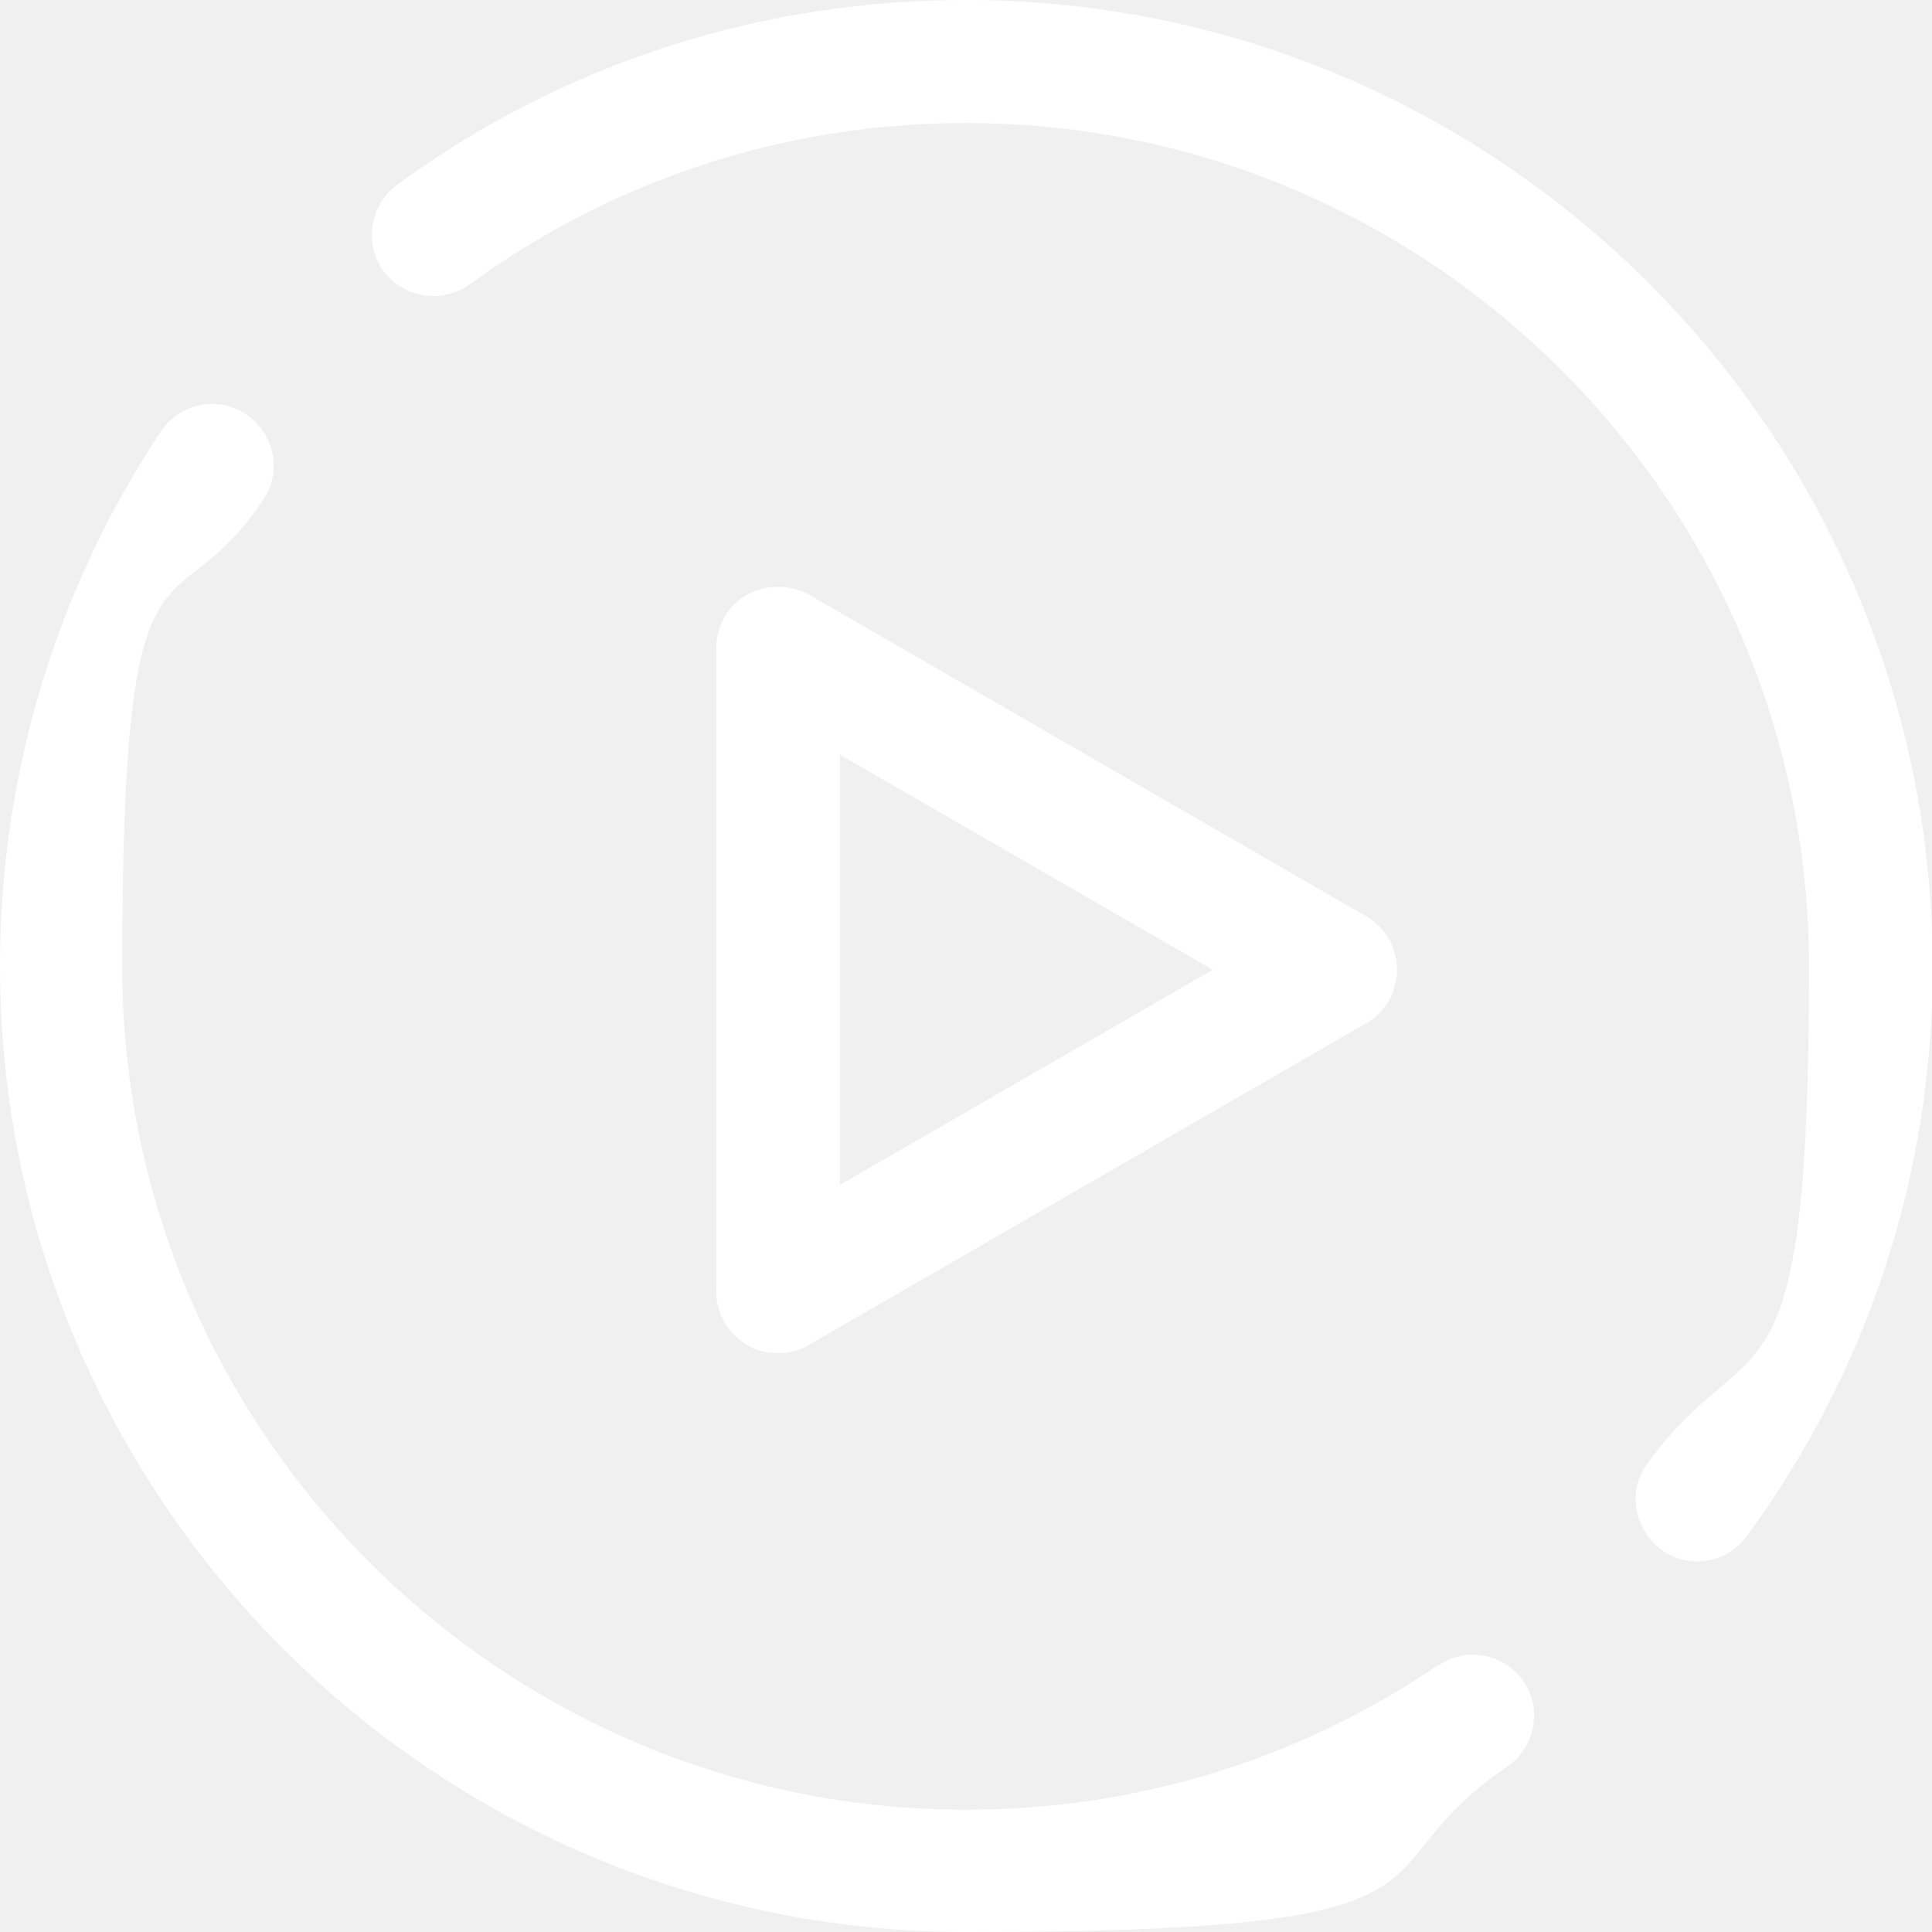
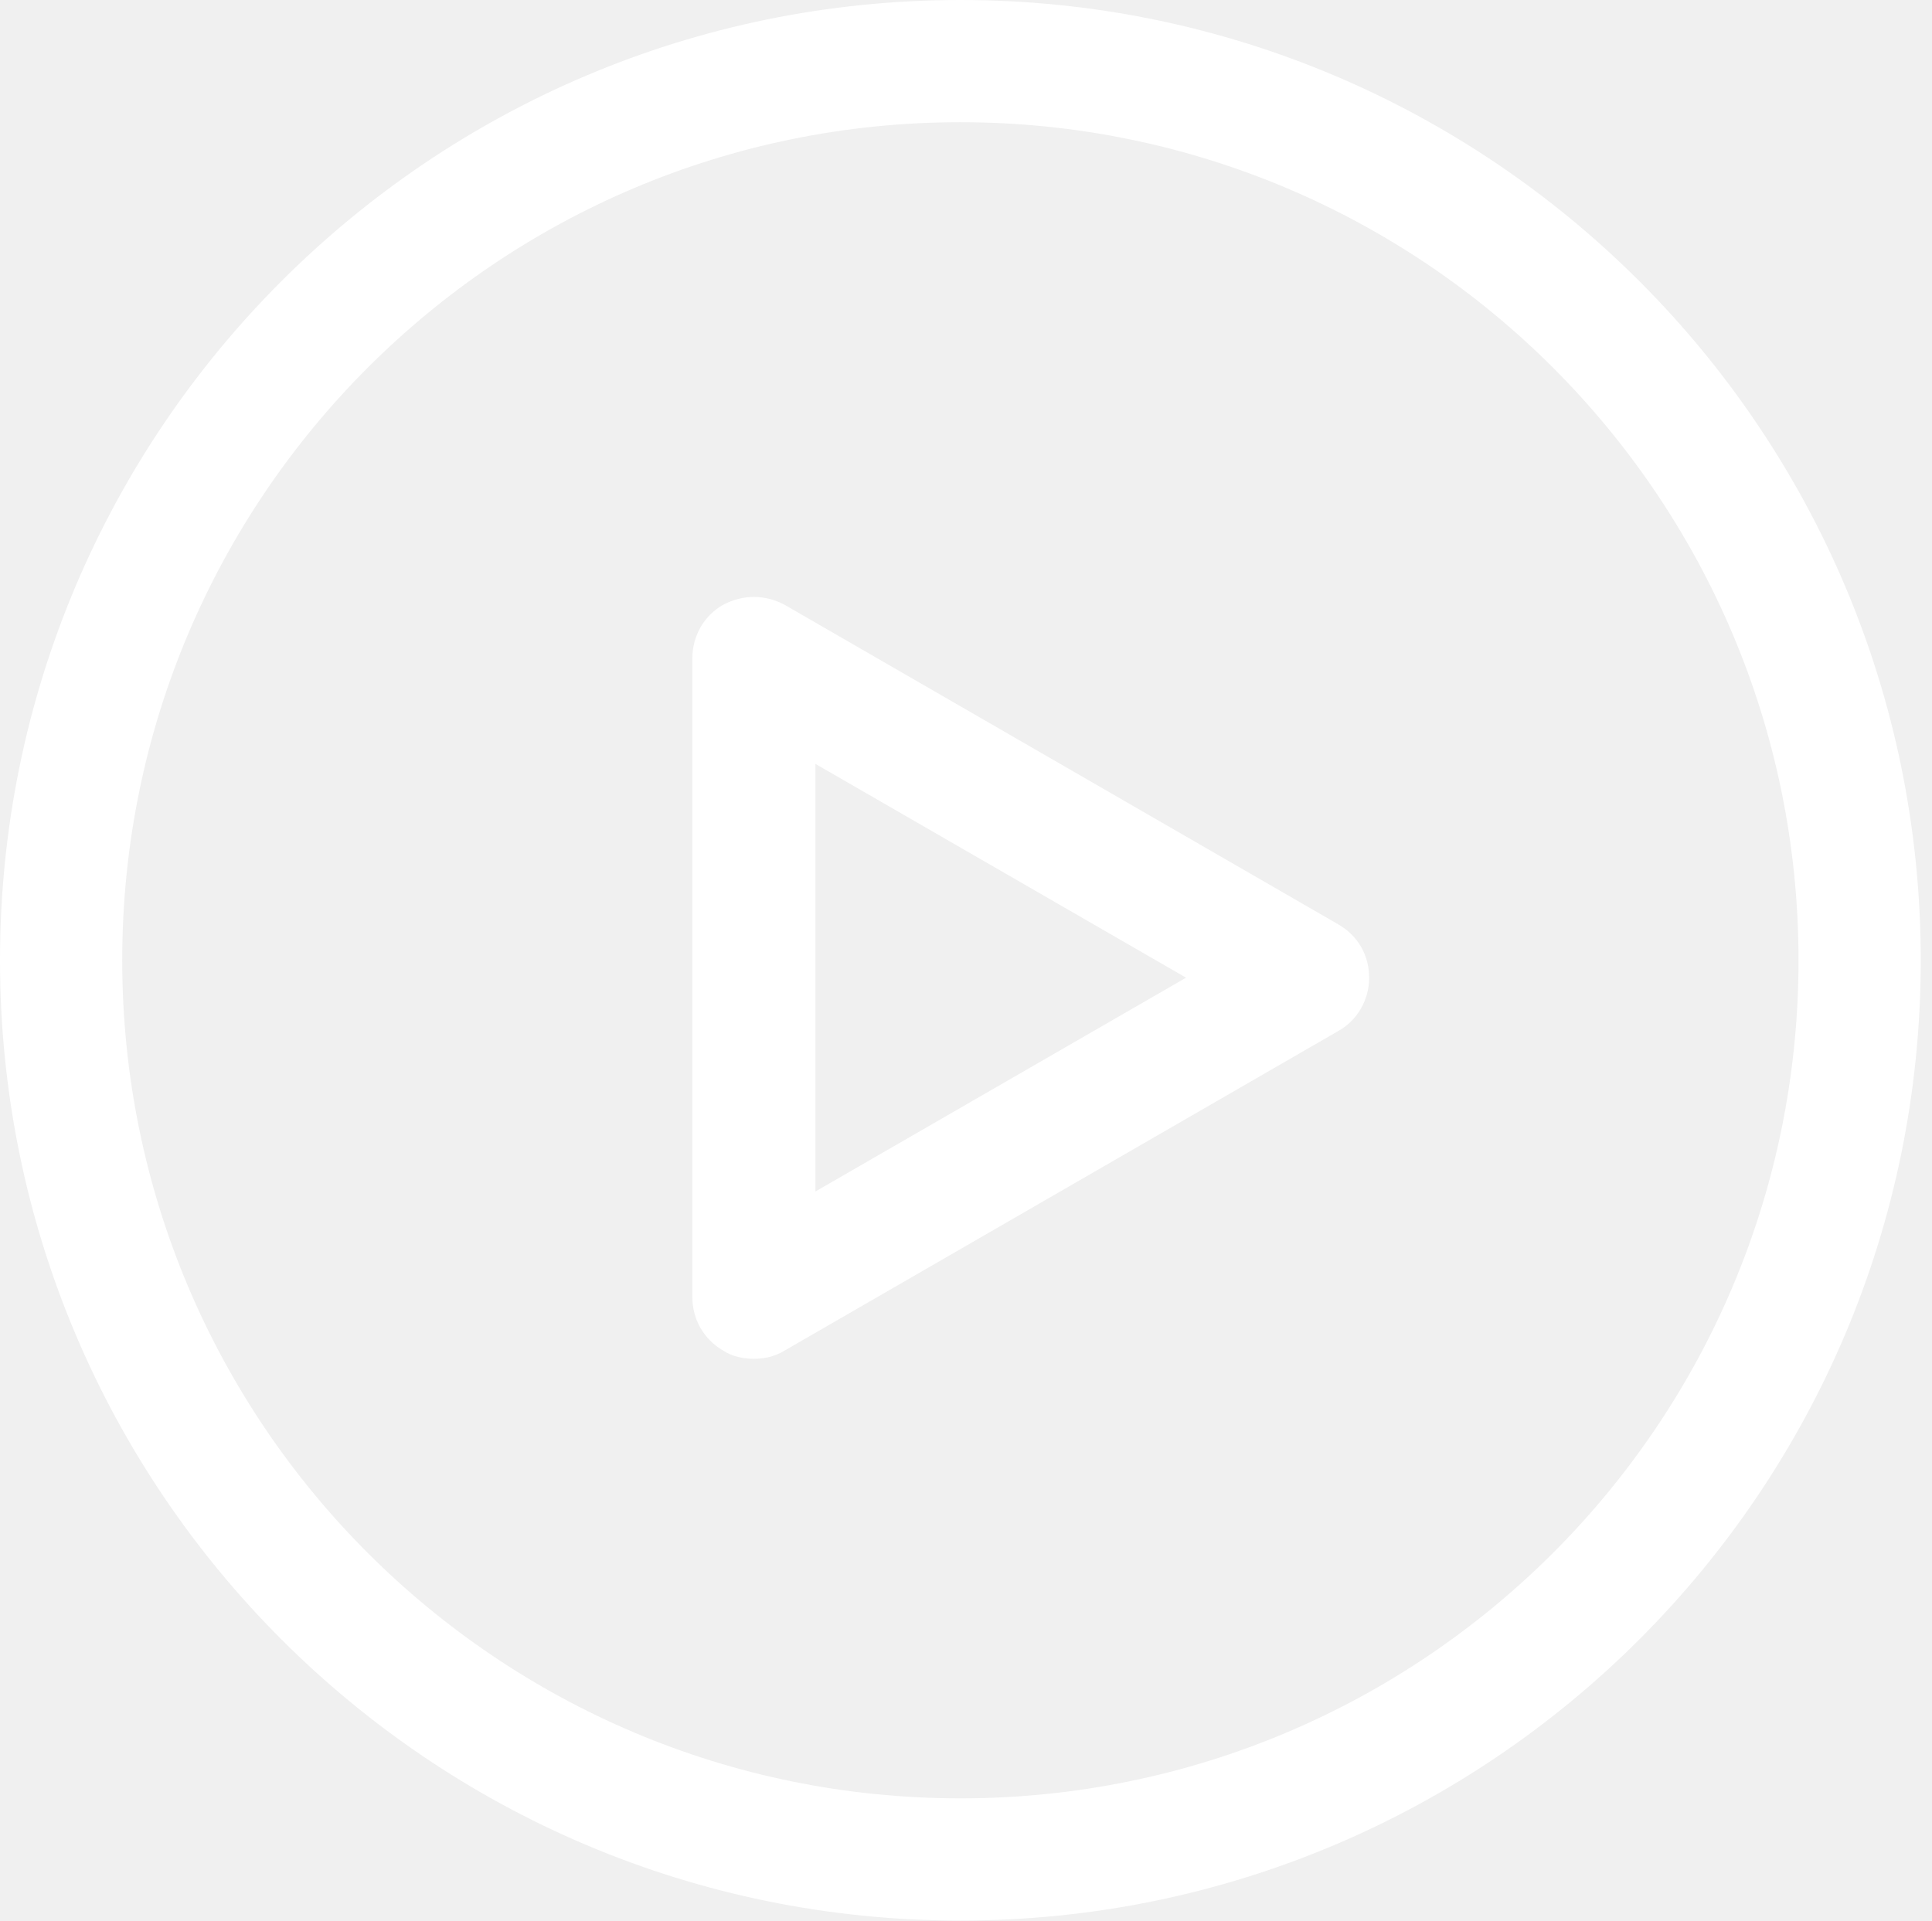
- <svg xmlns="http://www.w3.org/2000/svg" id="_图层_1" data-name="图层_1" version="1.1" viewBox="0 0 256 256">
+ <svg xmlns="http://www.w3.org/2000/svg" id="_图层_1" data-name="图层_1" version="1.1" viewBox="0 0 257.5 256">
  <defs>
    <style>
      .st0 {
        fill: #fff;
      }
    </style>
  </defs>
-   <path class="st0" d="M190.6,220.6c-18.5,12.6-40.1,19.2-62.6,19.2-61.6,0-111.8-50.1-111.8-111.7s6.5-43.6,18.7-61.9c2.5-3.7,1.5-8.8-2.3-11.3-3.7-2.5-8.8-1.5-11.3,2.3C7.4,78.1,0,102.7,0,128,0,198.6,57.4,256,128,256s50.5-7.6,71.7-21.9c3.7-2.5,4.7-7.6,2.2-11.3-2.6-3.7-7.6-4.7-11.3-2.1h0ZM128,0C100.7,0,74.6,8.4,52.6,24.5c-3.6,2.7-4.4,7.8-1.8,11.4,2.7,3.6,7.8,4.4,11.4,1.8,19.2-14,42-21.4,65.8-21.4,61.6,0,111.7,50.2,111.7,111.8s-7.4,46.6-21.4,65.8c-2.7,3.6-1.8,8.7,1.8,11.4,1.4,1.1,3.1,1.6,4.8,1.6,2.5,0,5-1.2,6.6-3.4,16.1-22,24.6-48.1,24.6-75.4C256,57.4,198.6,0,128,0ZM103.1,179.3c1.4,0,2.8-.3,4.1-1.1l73.8-42.6c2.5-1.4,4.1-4.1,4.1-7.1s-1.5-5.6-4.1-7.1l-73.8-42.6c-2.6-1.4-5.6-1.4-8.2,0-2.5,1.4-4.1,4.1-4.1,7.1v85.2c0,2.9,1.5,5.6,4.1,7.1,1.2.8,2.7,1.1,4.1,1.1h0ZM111.3,100l49.4,28.5-49.4,28.5v-57Z" />
+   <path class="st0" d="M128,0C57.32,0,0,57.31,0,128s57.31,128,128,128,128-57.3,128-128c0-70.69-57.3-128-128-128ZM128,239.71c-61.7,0-111.71-50.01-111.71-111.71S66.31,16.29,128,16.29s111.71,50.01,111.71,111.71c0,61.7-50,111.71-111.71,111.71Z" />
+   <path class="st0" d="M100.48,181.12c1.4,0,2.8-.3,4.1-1.1l73.8-42.6c2.5-1.4,4.1-4.1,4.1-7.1s-1.5-5.6-4.1-7.1l-73.8-42.6c-2.6-1.4-5.6-1.4-8.2,0-2.5,1.4-4.1,4.1-4.1,7.1v85.2c0,2.9,1.5,5.6,4.1,7.1,1.2.8,2.7,1.1,4.1,1.1h0ZM108.68,101.82l49.4,28.5-49.4,28.5v-57Z" />
</svg>
